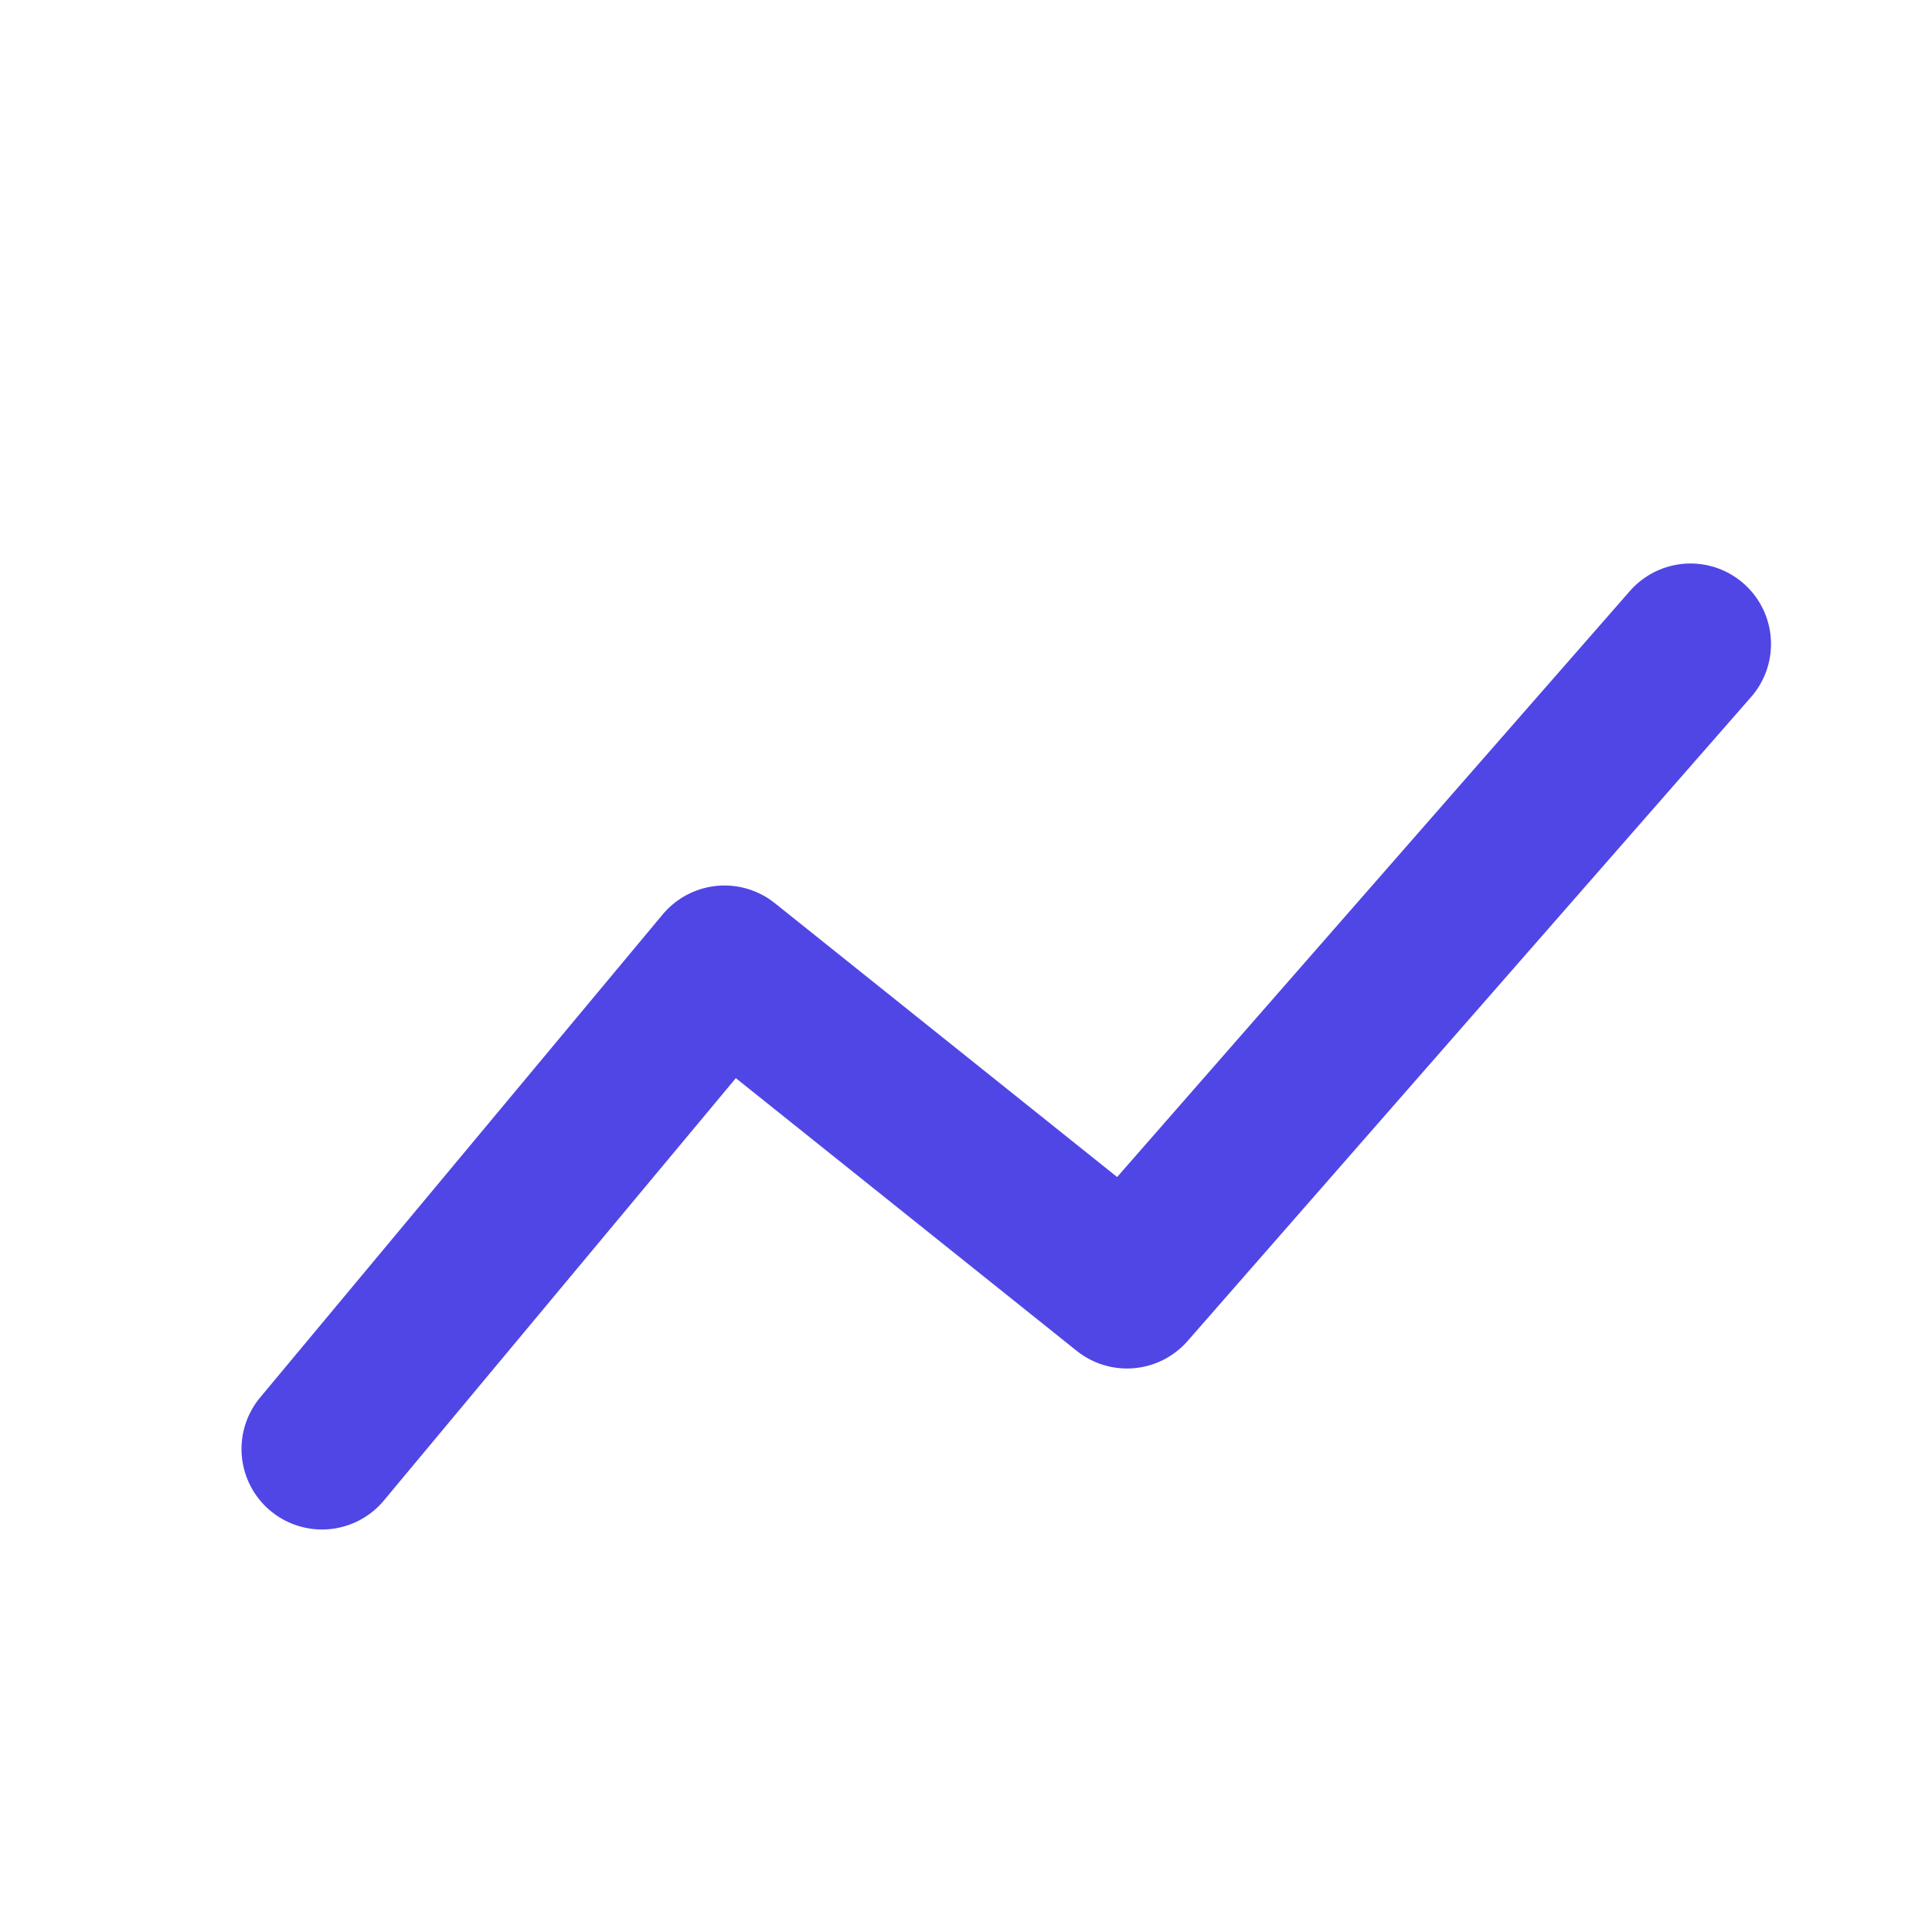
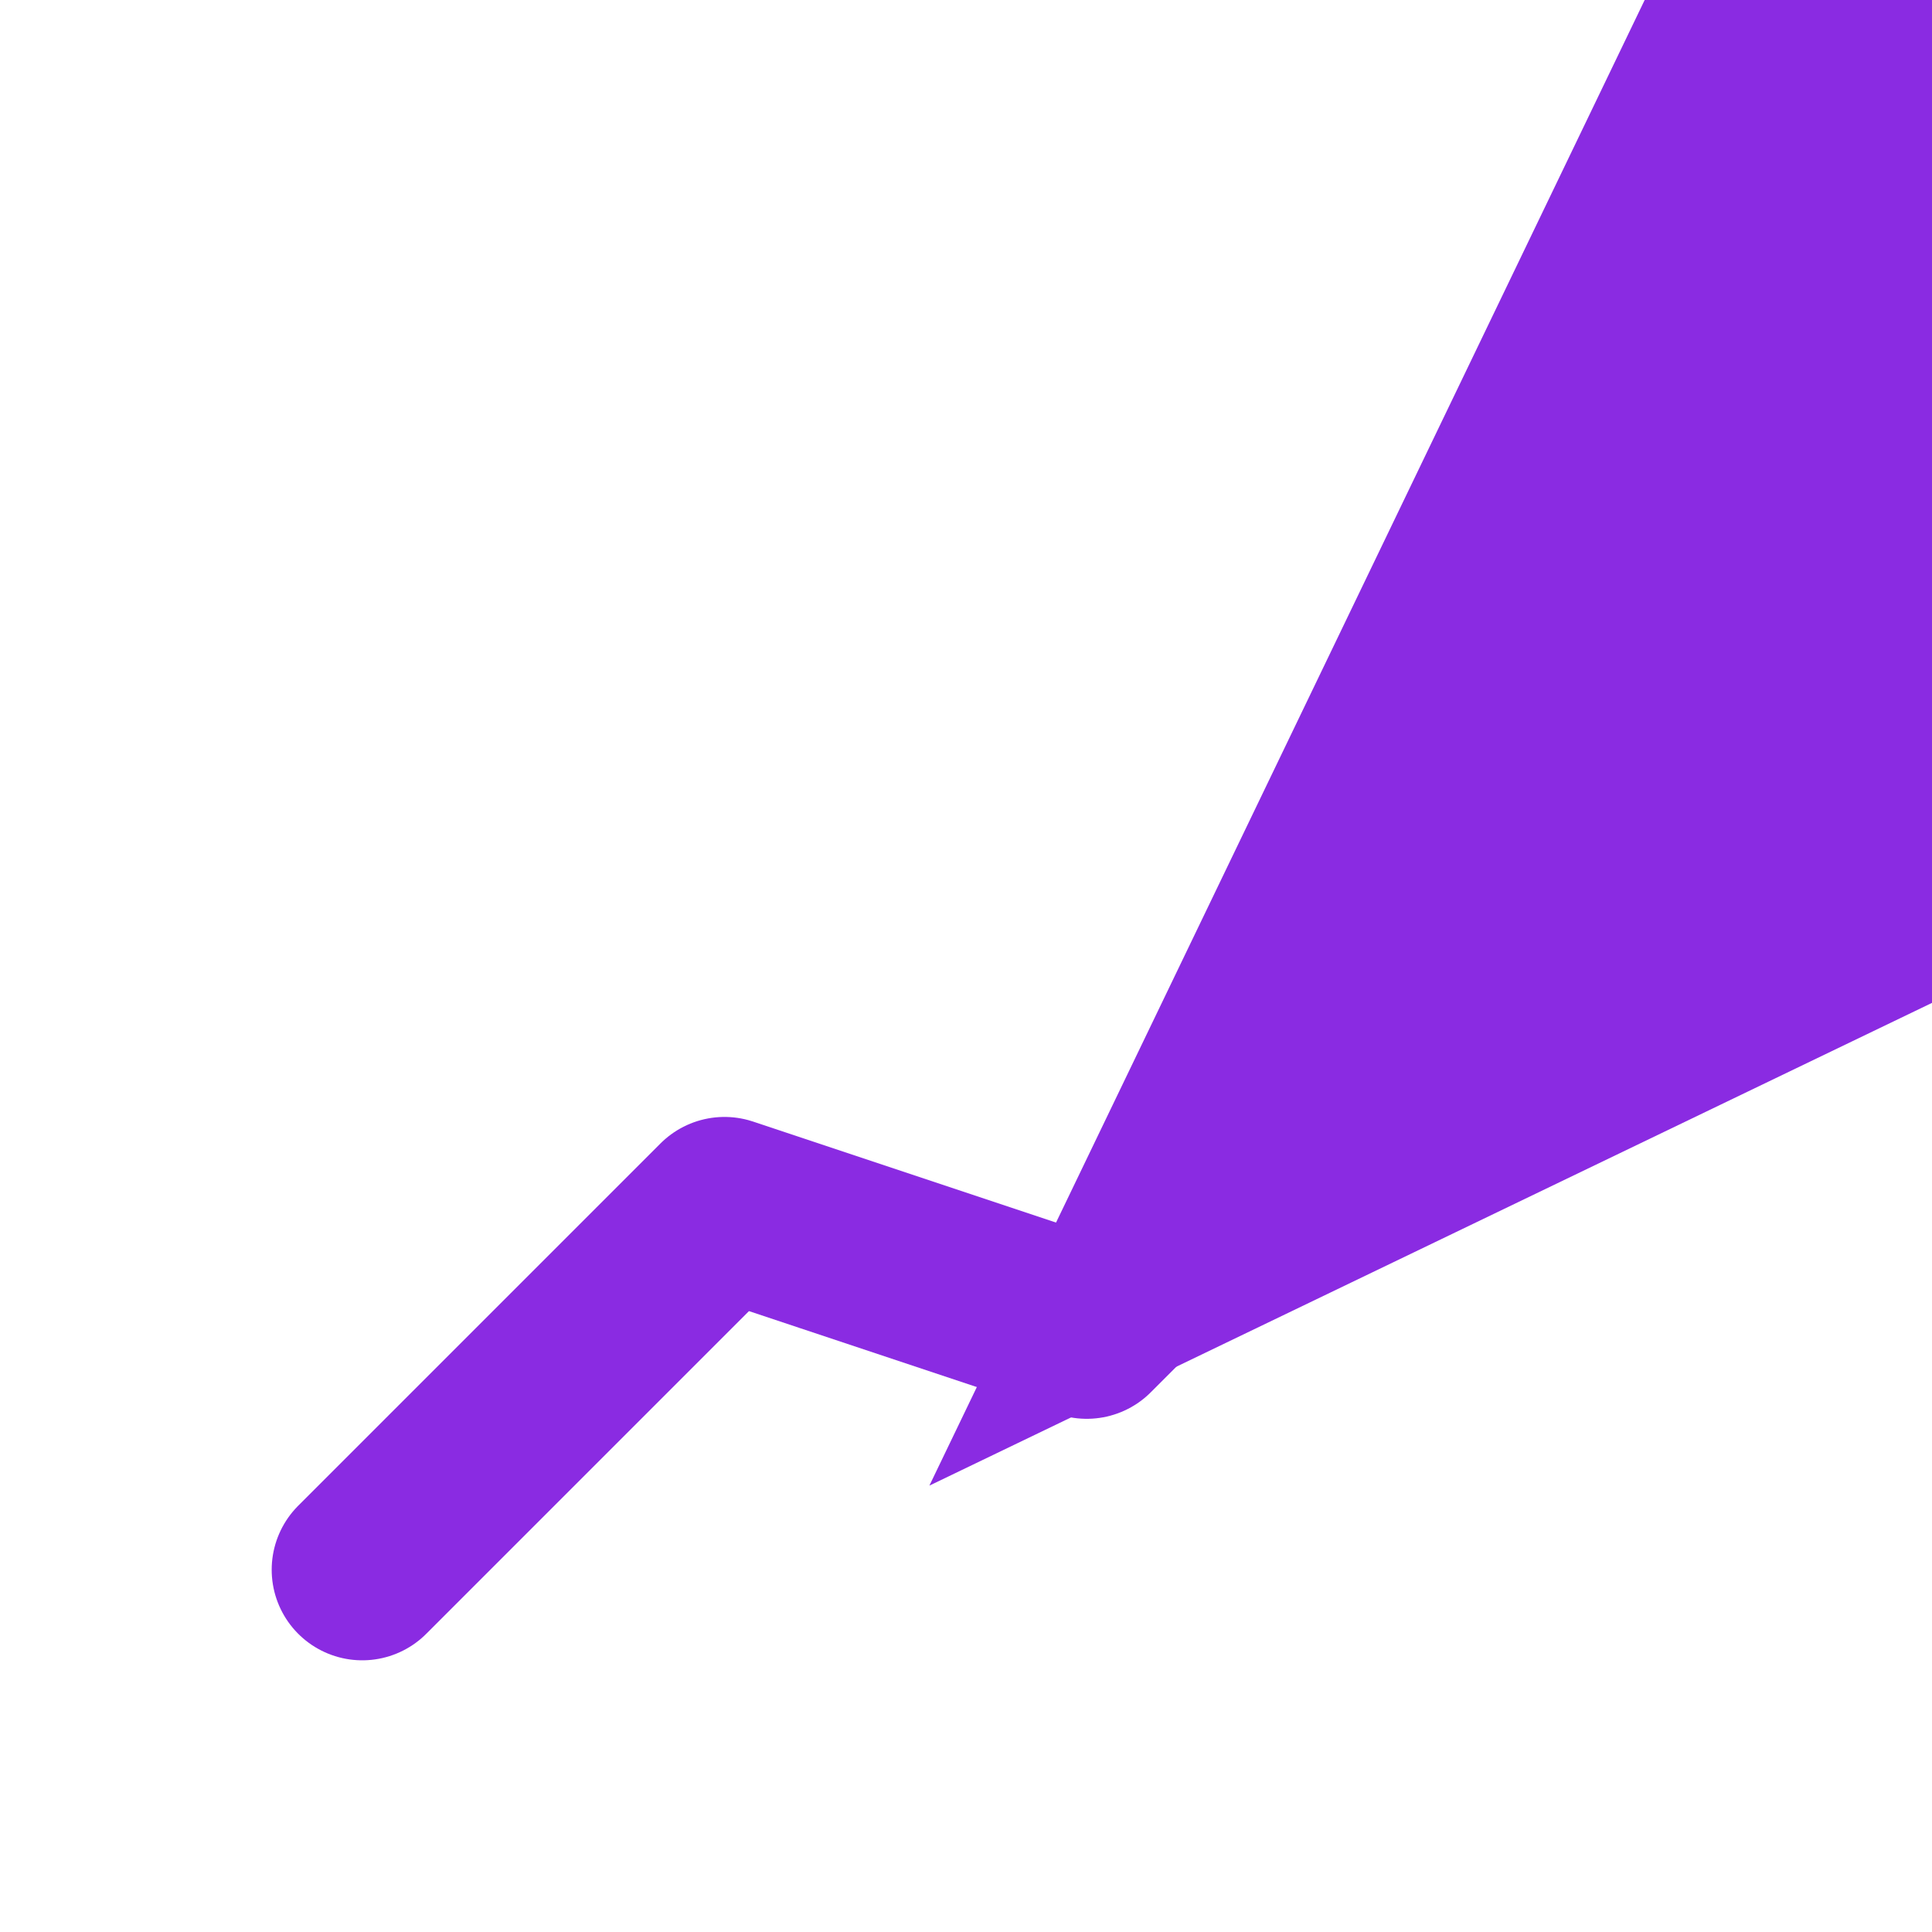
- <svg xmlns="http://www.w3.org/2000/svg" width="48" height="48" viewBox="0 0 48 48" fill="none">
-   <path d="M8 36L18 24L28 32L42 16" stroke="#4F46E5" stroke-width="4" stroke-linecap="round" stroke-linejoin="round" />
+ <svg xmlns="http://www.w3.org/2000/svg" width="64" height="64" viewBox="0 0 64 64" fill="none">
+   <defs>
+     <marker id="arrowhead" markerWidth="10" markerHeight="7" refX="5" refY="3.5" orient="auto" fill="#8A2BE2">
+       <polygon points="0 3.5, 10 0, 10 7" />
+     </marker>
+   </defs>
+   <path d="M12 52L24 40L36 44L52 28" stroke="#8A2BE2" stroke-width="6" stroke-linecap="round" stroke-linejoin="round" marker-end="url(#arrowhead)" />
</svg>
